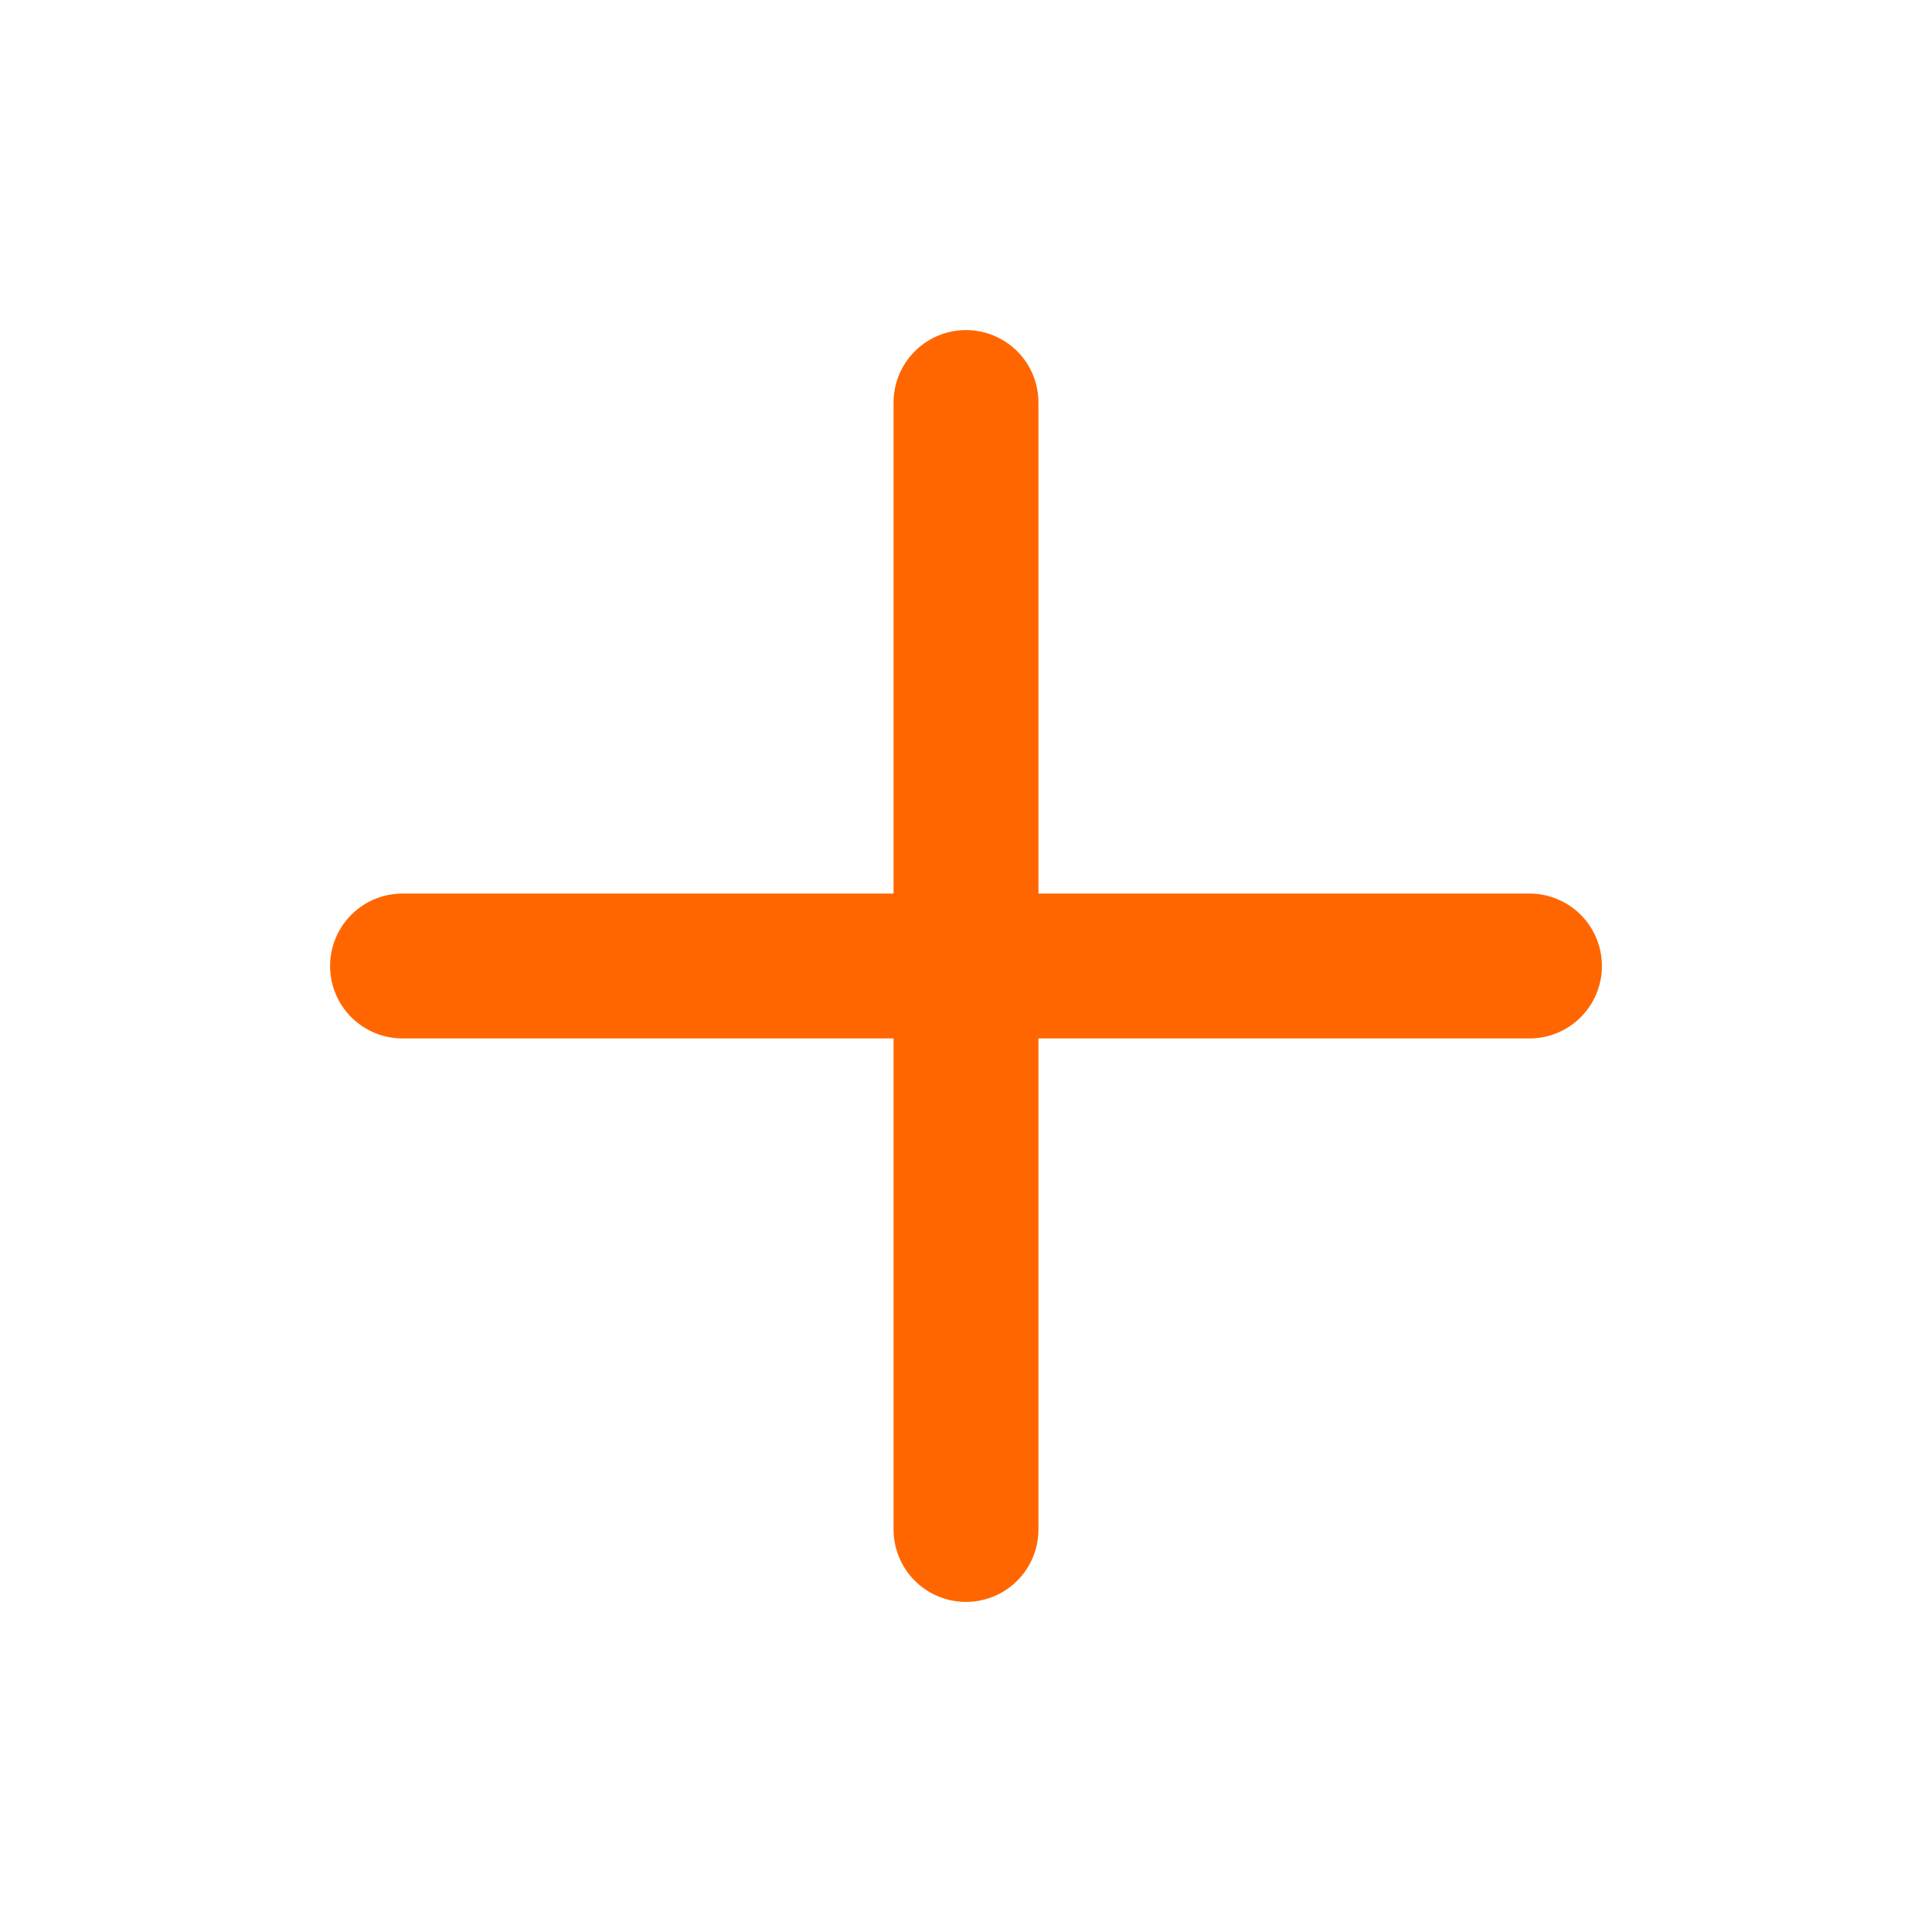
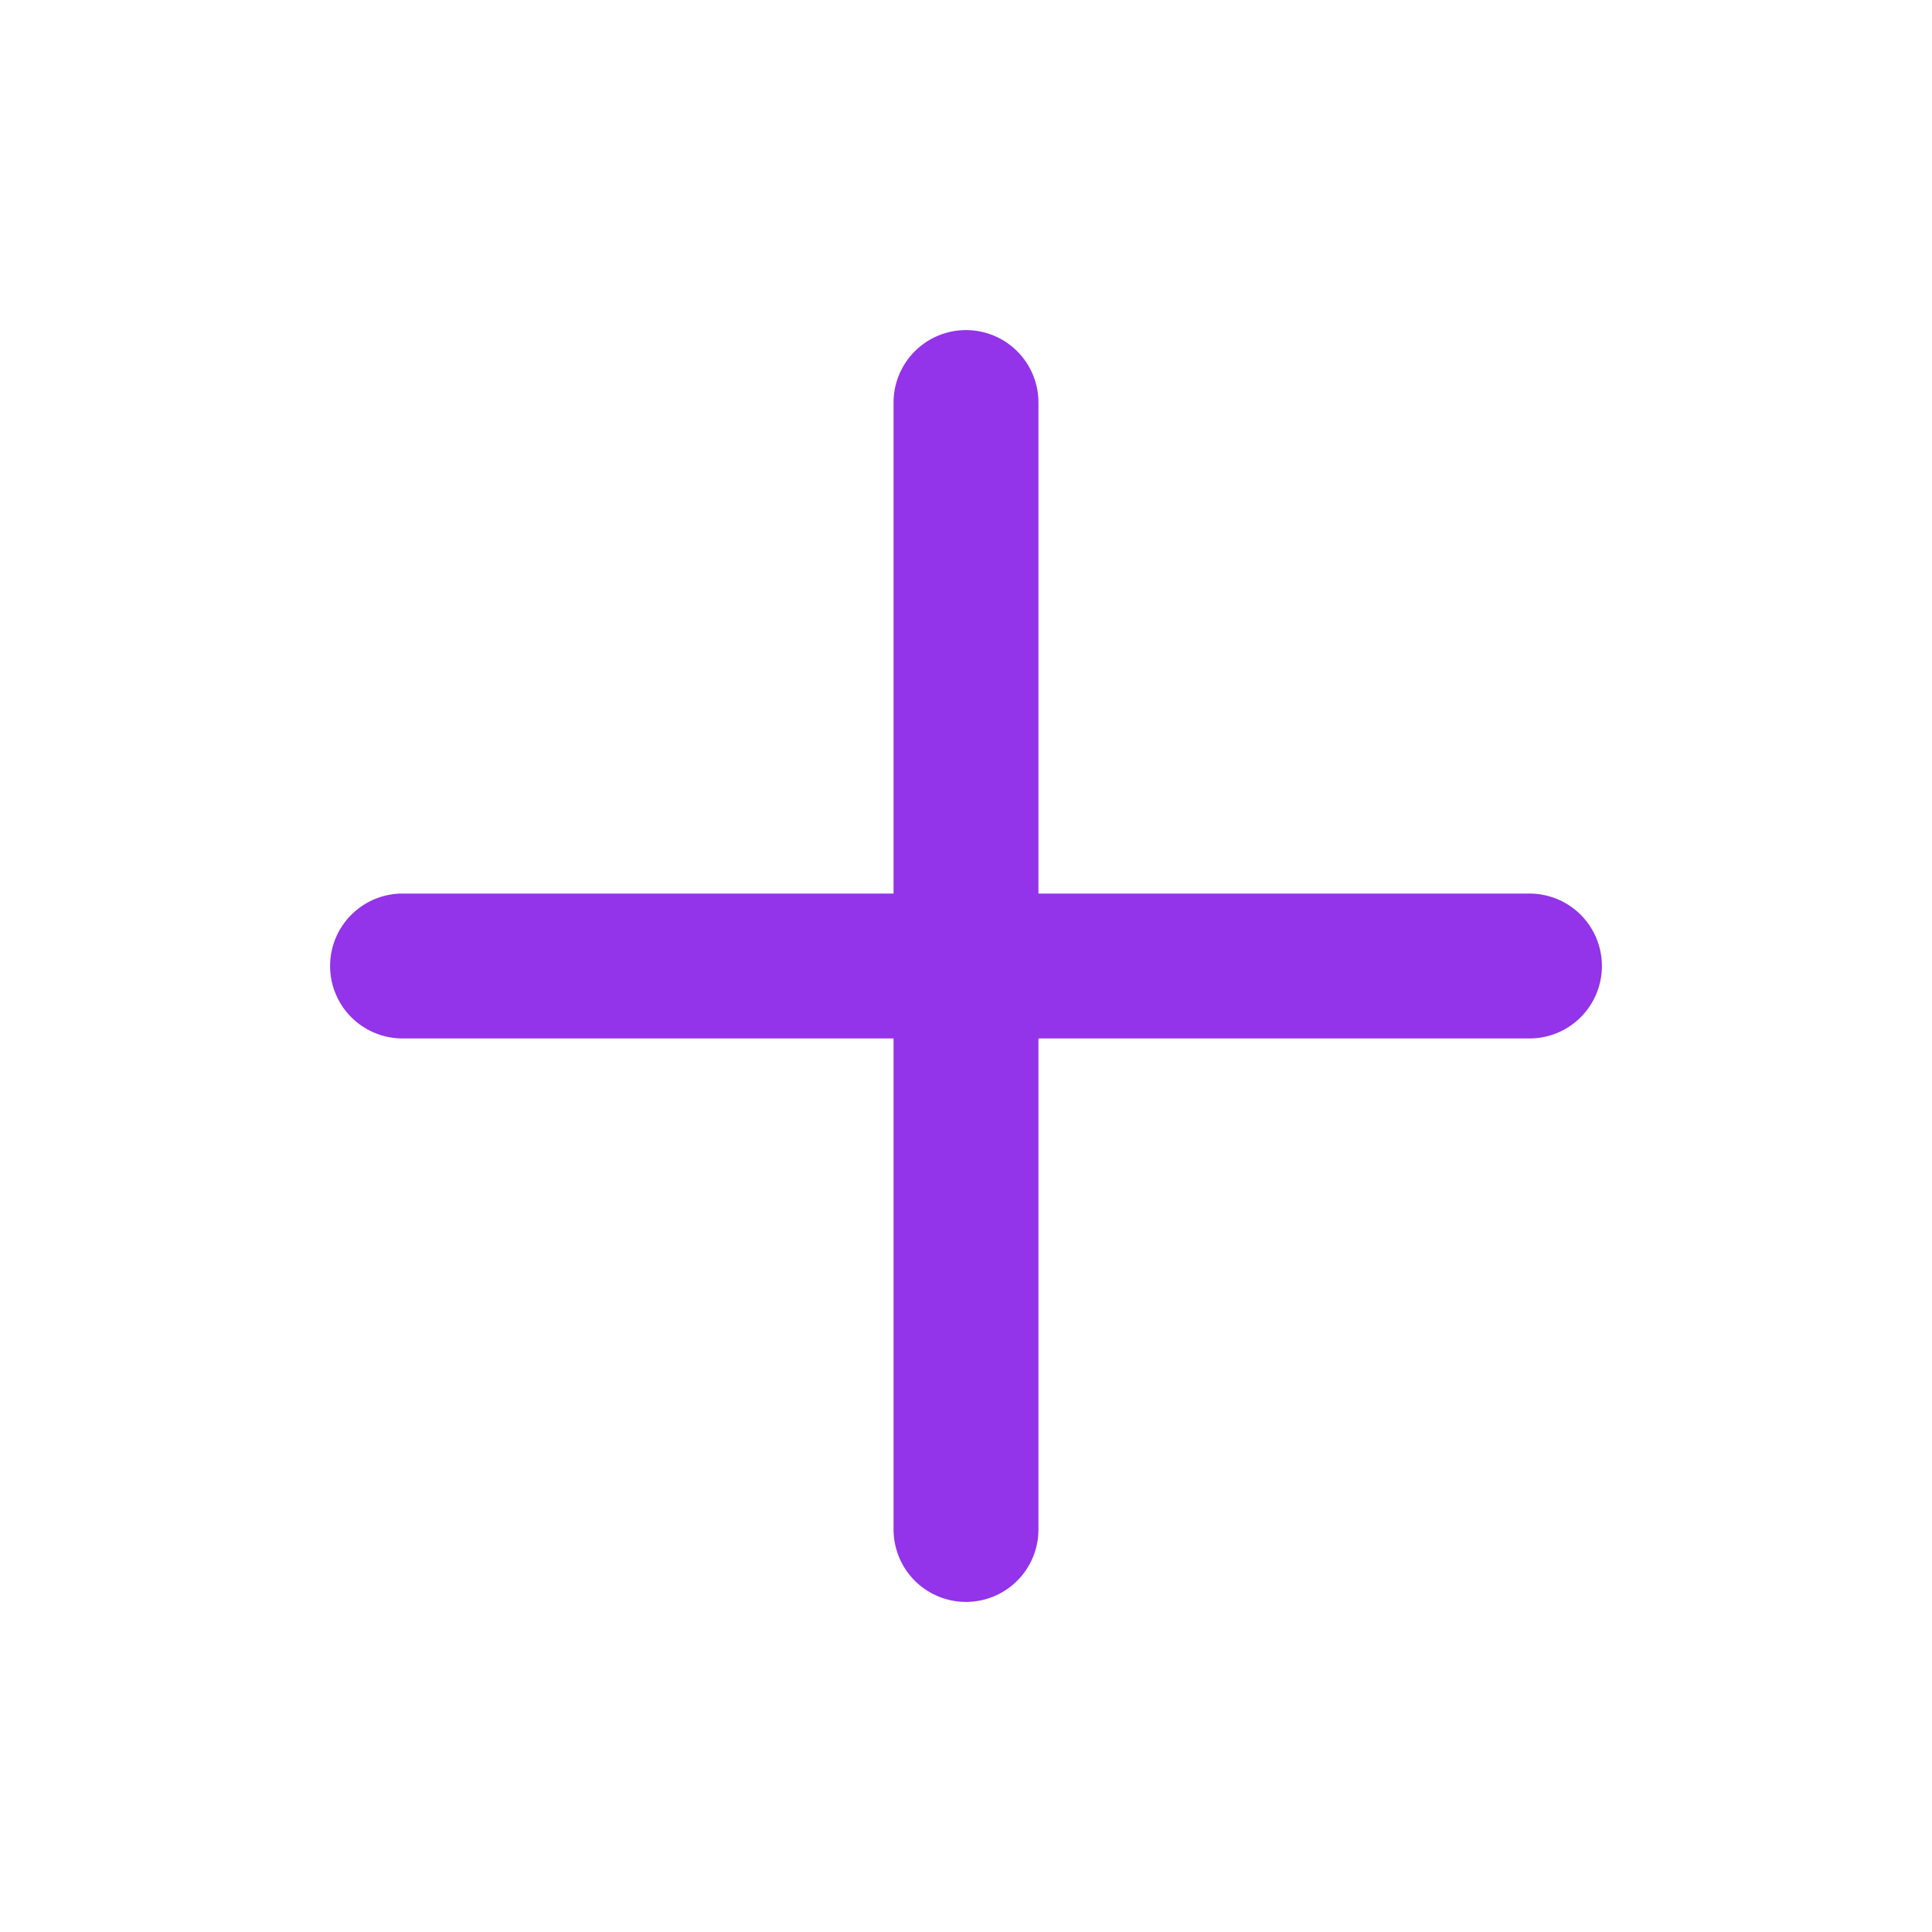
<svg xmlns="http://www.w3.org/2000/svg" width="20" height="20" viewBox="0 0 20 20" fill="none">
-   <path d="M10 4.167V15.833M4.167 10H15.833" stroke="#FF6600" stroke-width="1.5" stroke-linecap="round" stroke-linejoin="round" />
+   <path d="M10 4.167V15.833M4.167 10H15.833" stroke="#9333EA" stroke-width="1.5" stroke-linecap="round" stroke-linejoin="round" />
</svg>
